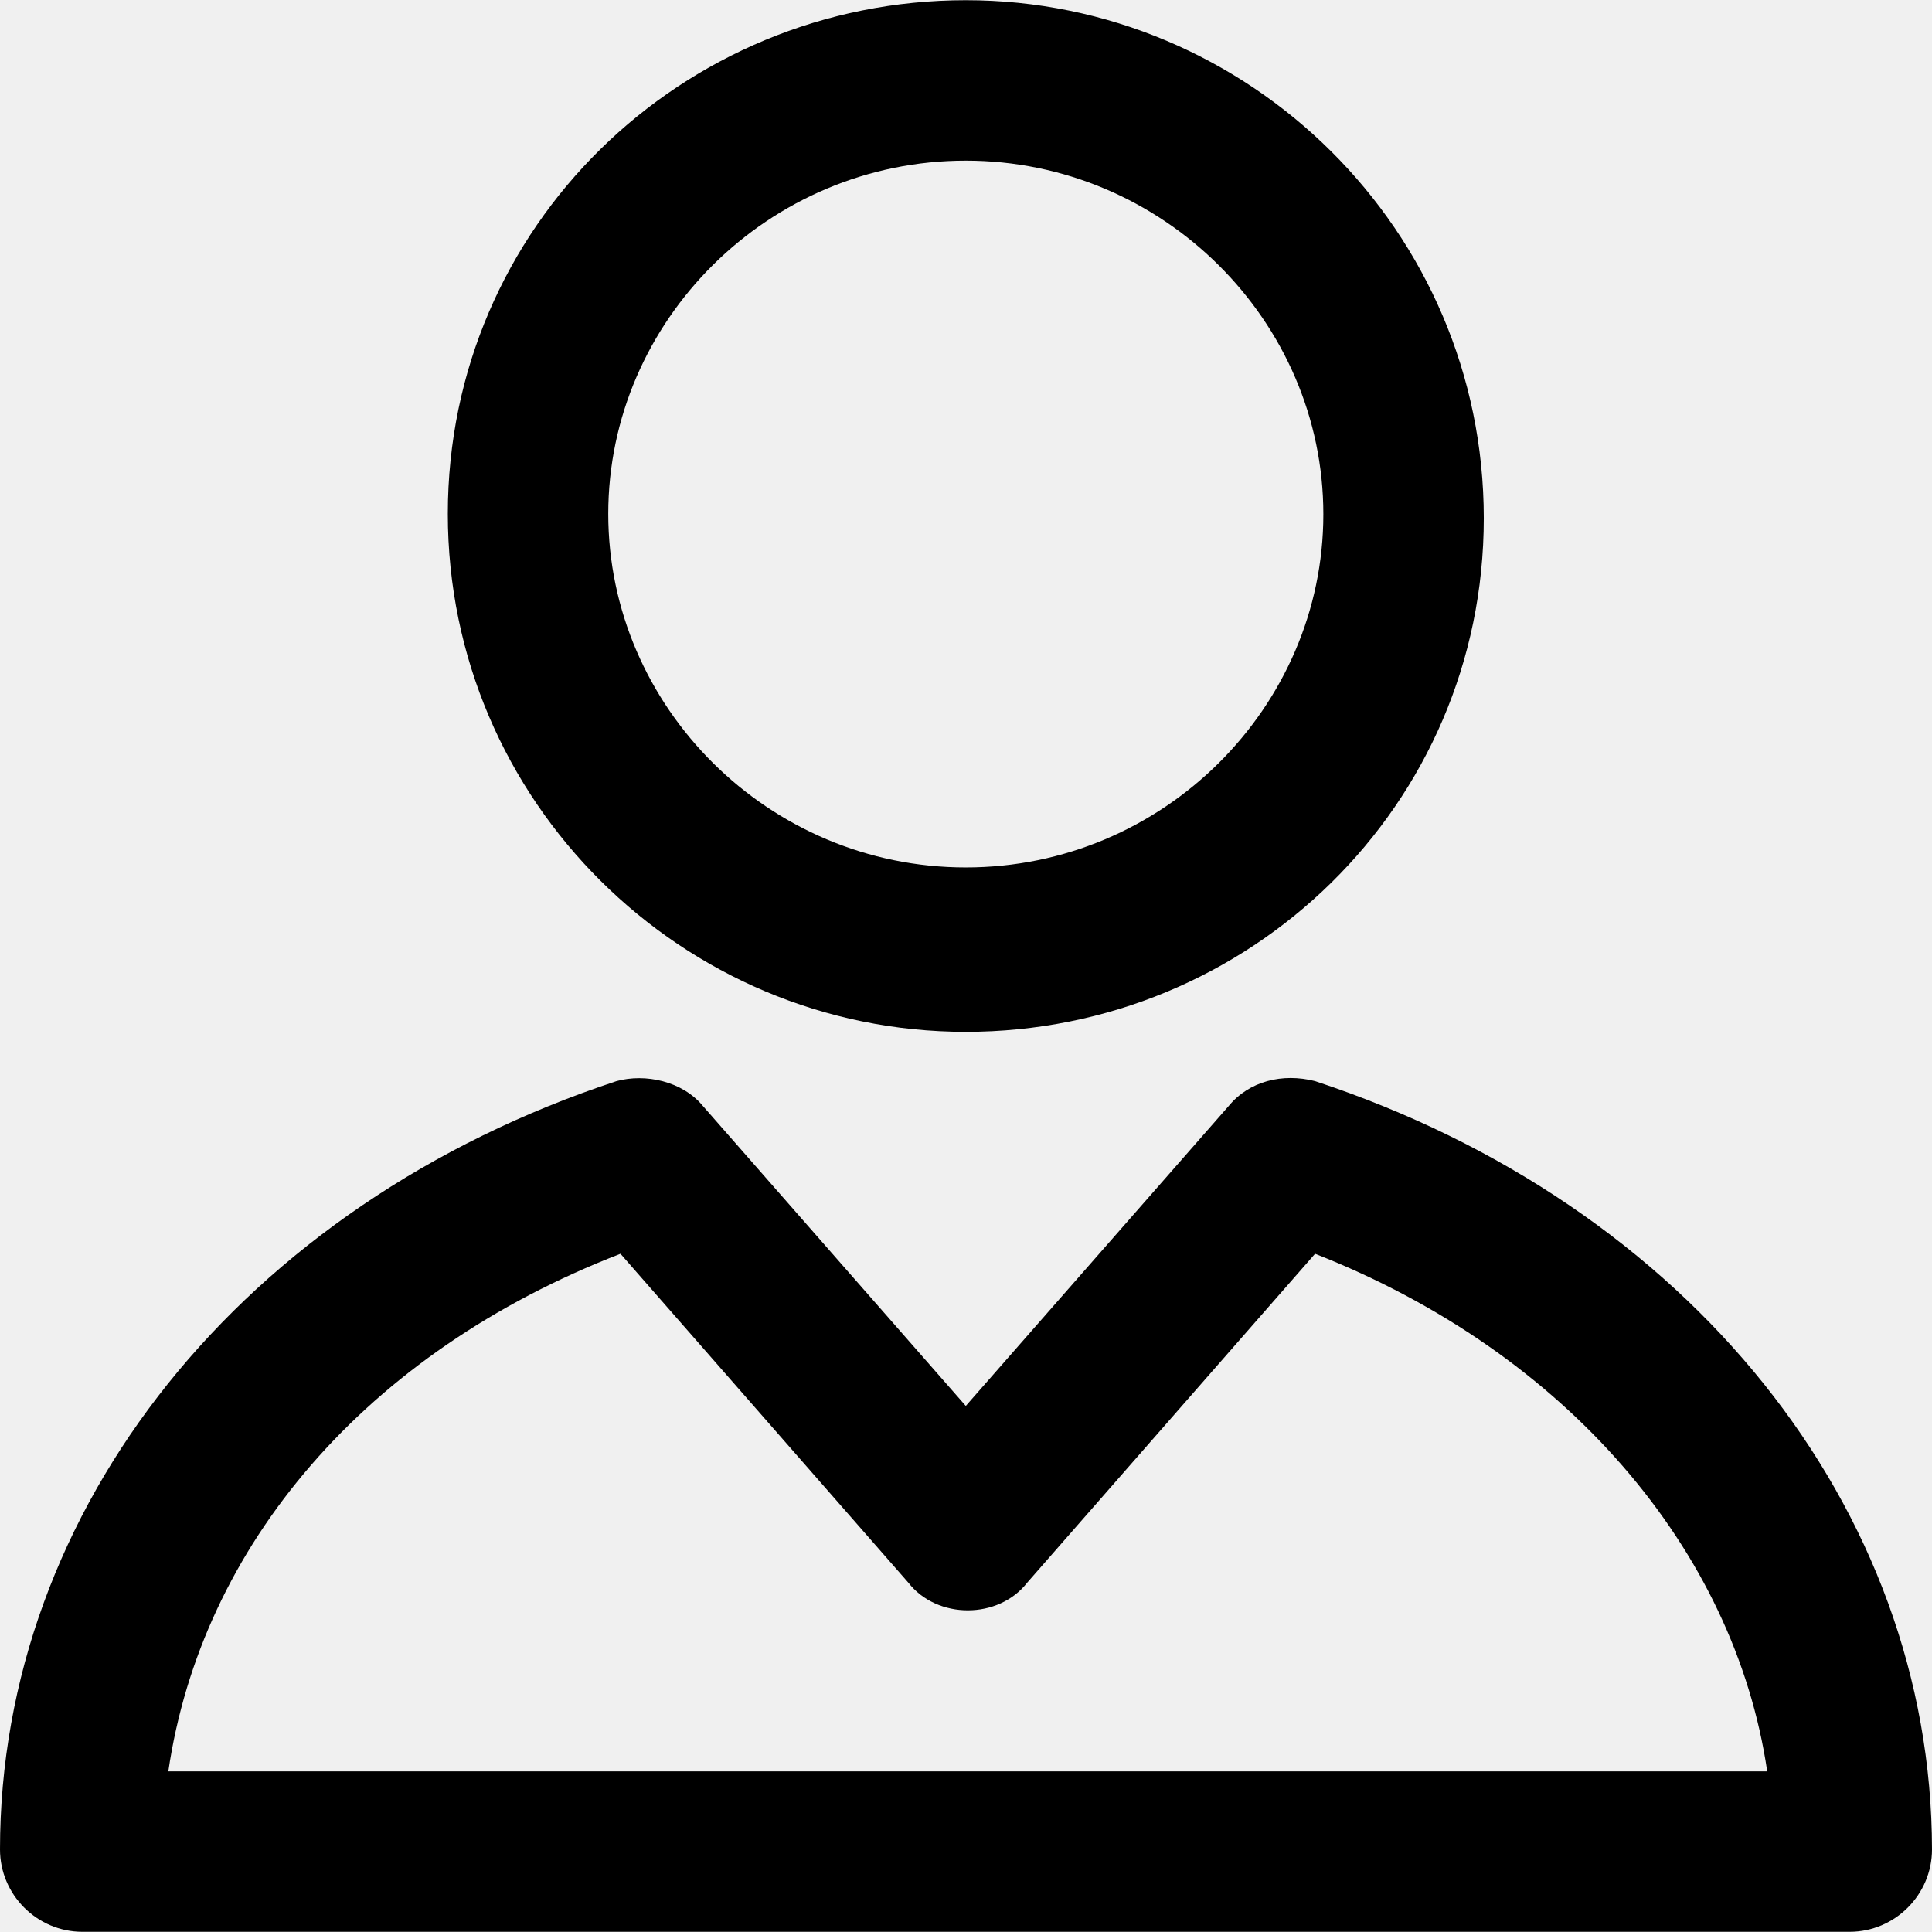
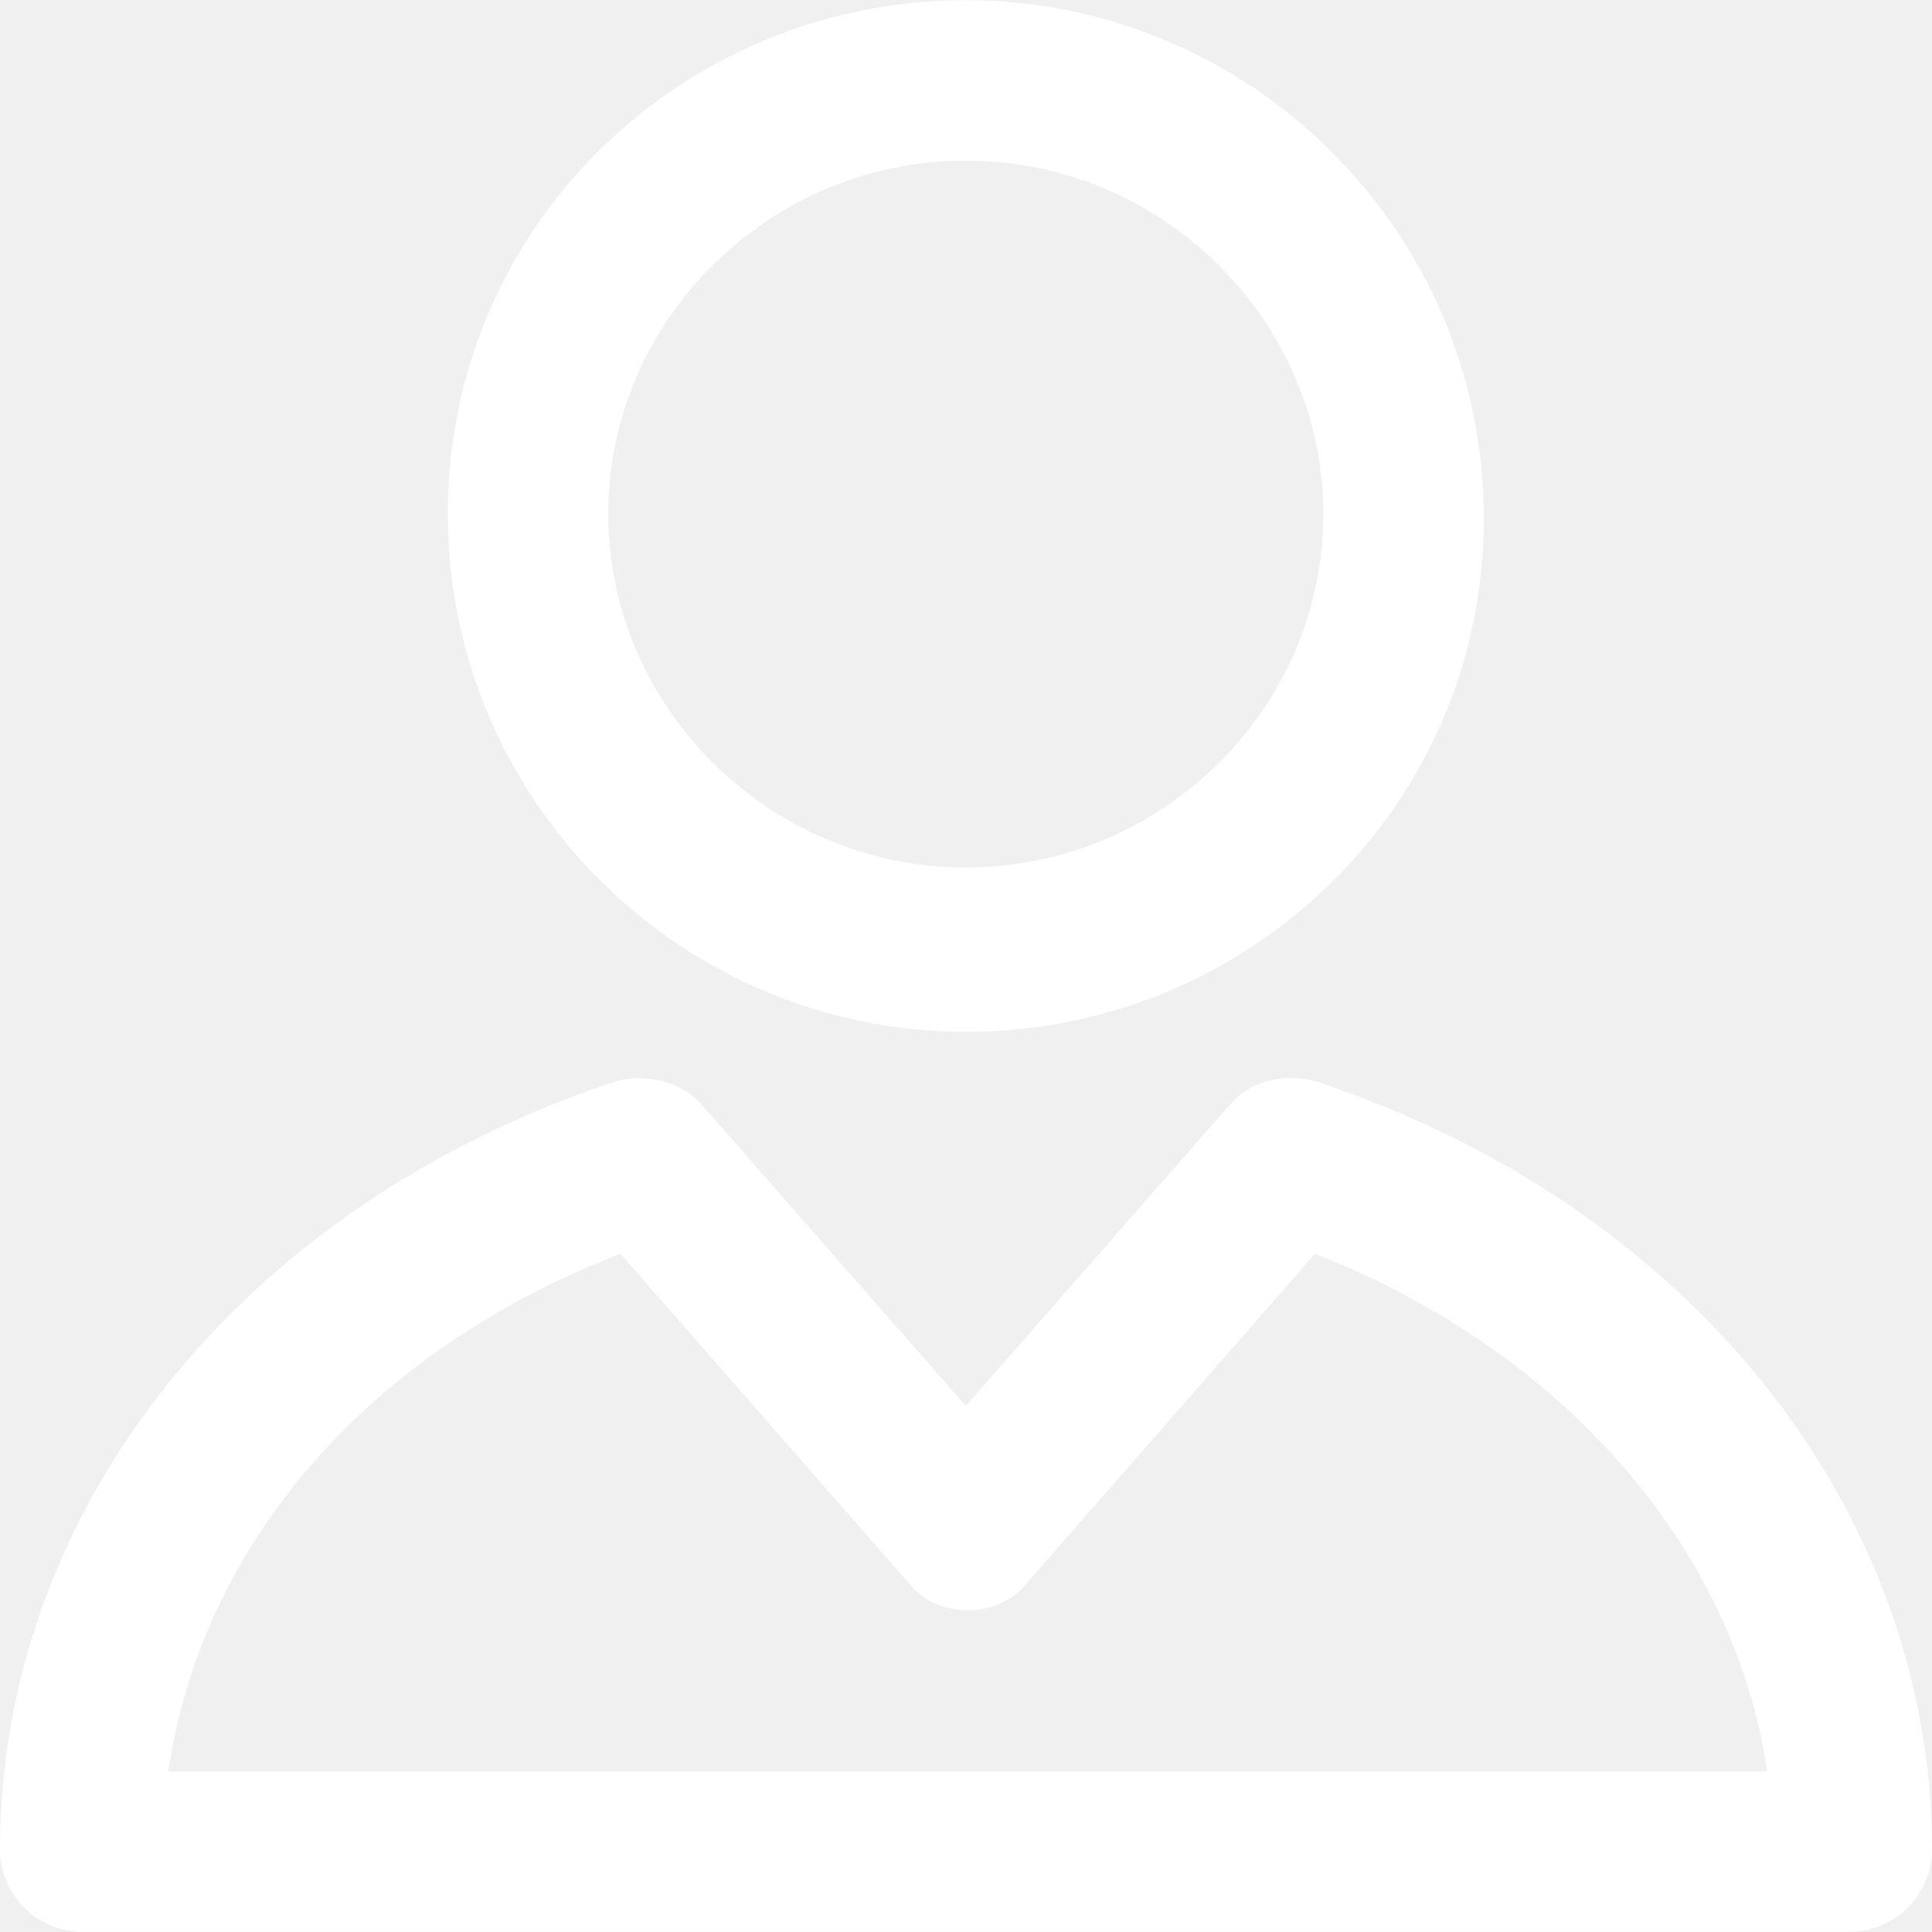
<svg xmlns="http://www.w3.org/2000/svg" version="1.1" id="Capa_1" x="0px" y="0px" viewBox="0 0 490.1 490.1" style="enable-background:new 0 0 490.1 490.1;" xml:space="preserve">
  <g>
    <g>
-       <path d="M245,261.75c71.9,0,131.4-57.3,131.4-130.3S316.9,0.05,245,0.05s-131.4,57.3-131.4,130.3S173.1,261.75,245,261.75z     M245,40.75c50,0,90.7,40.7,90.7,89.7s-40.7,89.6-90.7,89.6s-90.7-40.7-90.7-89.7S195,40.75,245,40.75z" />
-       <path d="M333.6,274.25c-8.3-2.1-16.7,0-21.9,6.3l-66.7,76.1l-66.7-76.1c-5.2-6.3-14.6-8.3-21.9-6.3C61.5,305.55,0,382.65,0,469.15    c0,11.5,9.4,20.9,20.9,20.9h448.3c11.5,0,20.9-9.4,20.9-20.9C490,382.65,428.5,305.55,333.6,274.25z M42.7,449.35    c8.4-57.3,50.1-106.3,114.7-131.3l73,83.4c7.3,9.4,22.9,9.4,30.2,0l73-83.4c63.6,25,106.4,75,114.7,131.3H42.7z" />
+       <path fill="#ffffff" d="M245,261.75c71.9,0,131.4-57.3,131.4-130.3S316.9,0.05,245,0.05s-131.4,57.3-131.4,130.3S173.1,261.75,245,261.75z     M245,40.75c50,0,90.7,40.7,90.7,89.7s-40.7,89.6-90.7,89.6s-90.7-40.7-90.7-89.7S195,40.75,245,40.75z" />
+       <path fill="#ffffff" d="M333.6,274.25c-8.3-2.1-16.7,0-21.9,6.3l-66.7,76.1l-66.7-76.1c-5.2-6.3-14.6-8.3-21.9-6.3C61.5,305.55,0,382.65,0,469.15    c0,11.5,9.4,20.9,20.9,20.9h448.3c11.5,0,20.9-9.4,20.9-20.9C490,382.65,428.5,305.55,333.6,274.25z M42.7,449.35    c8.4-57.3,50.1-106.3,114.7-131.3l73,83.4c7.3,9.4,22.9,9.4,30.2,0l73-83.4c63.6,25,106.4,75,114.7,131.3H42.7z" />
    </g>
  </g>
  <g>
</g>
  <g>
</g>
  <g>
</g>
  <g>
</g>
  <g>
</g>
  <g>
</g>
  <g>
</g>
  <g>
</g>
  <g>
</g>
  <g>
</g>
  <g>
</g>
  <g>
</g>
  <g>
</g>
  <g>
</g>
  <g>
</g>
</svg>
